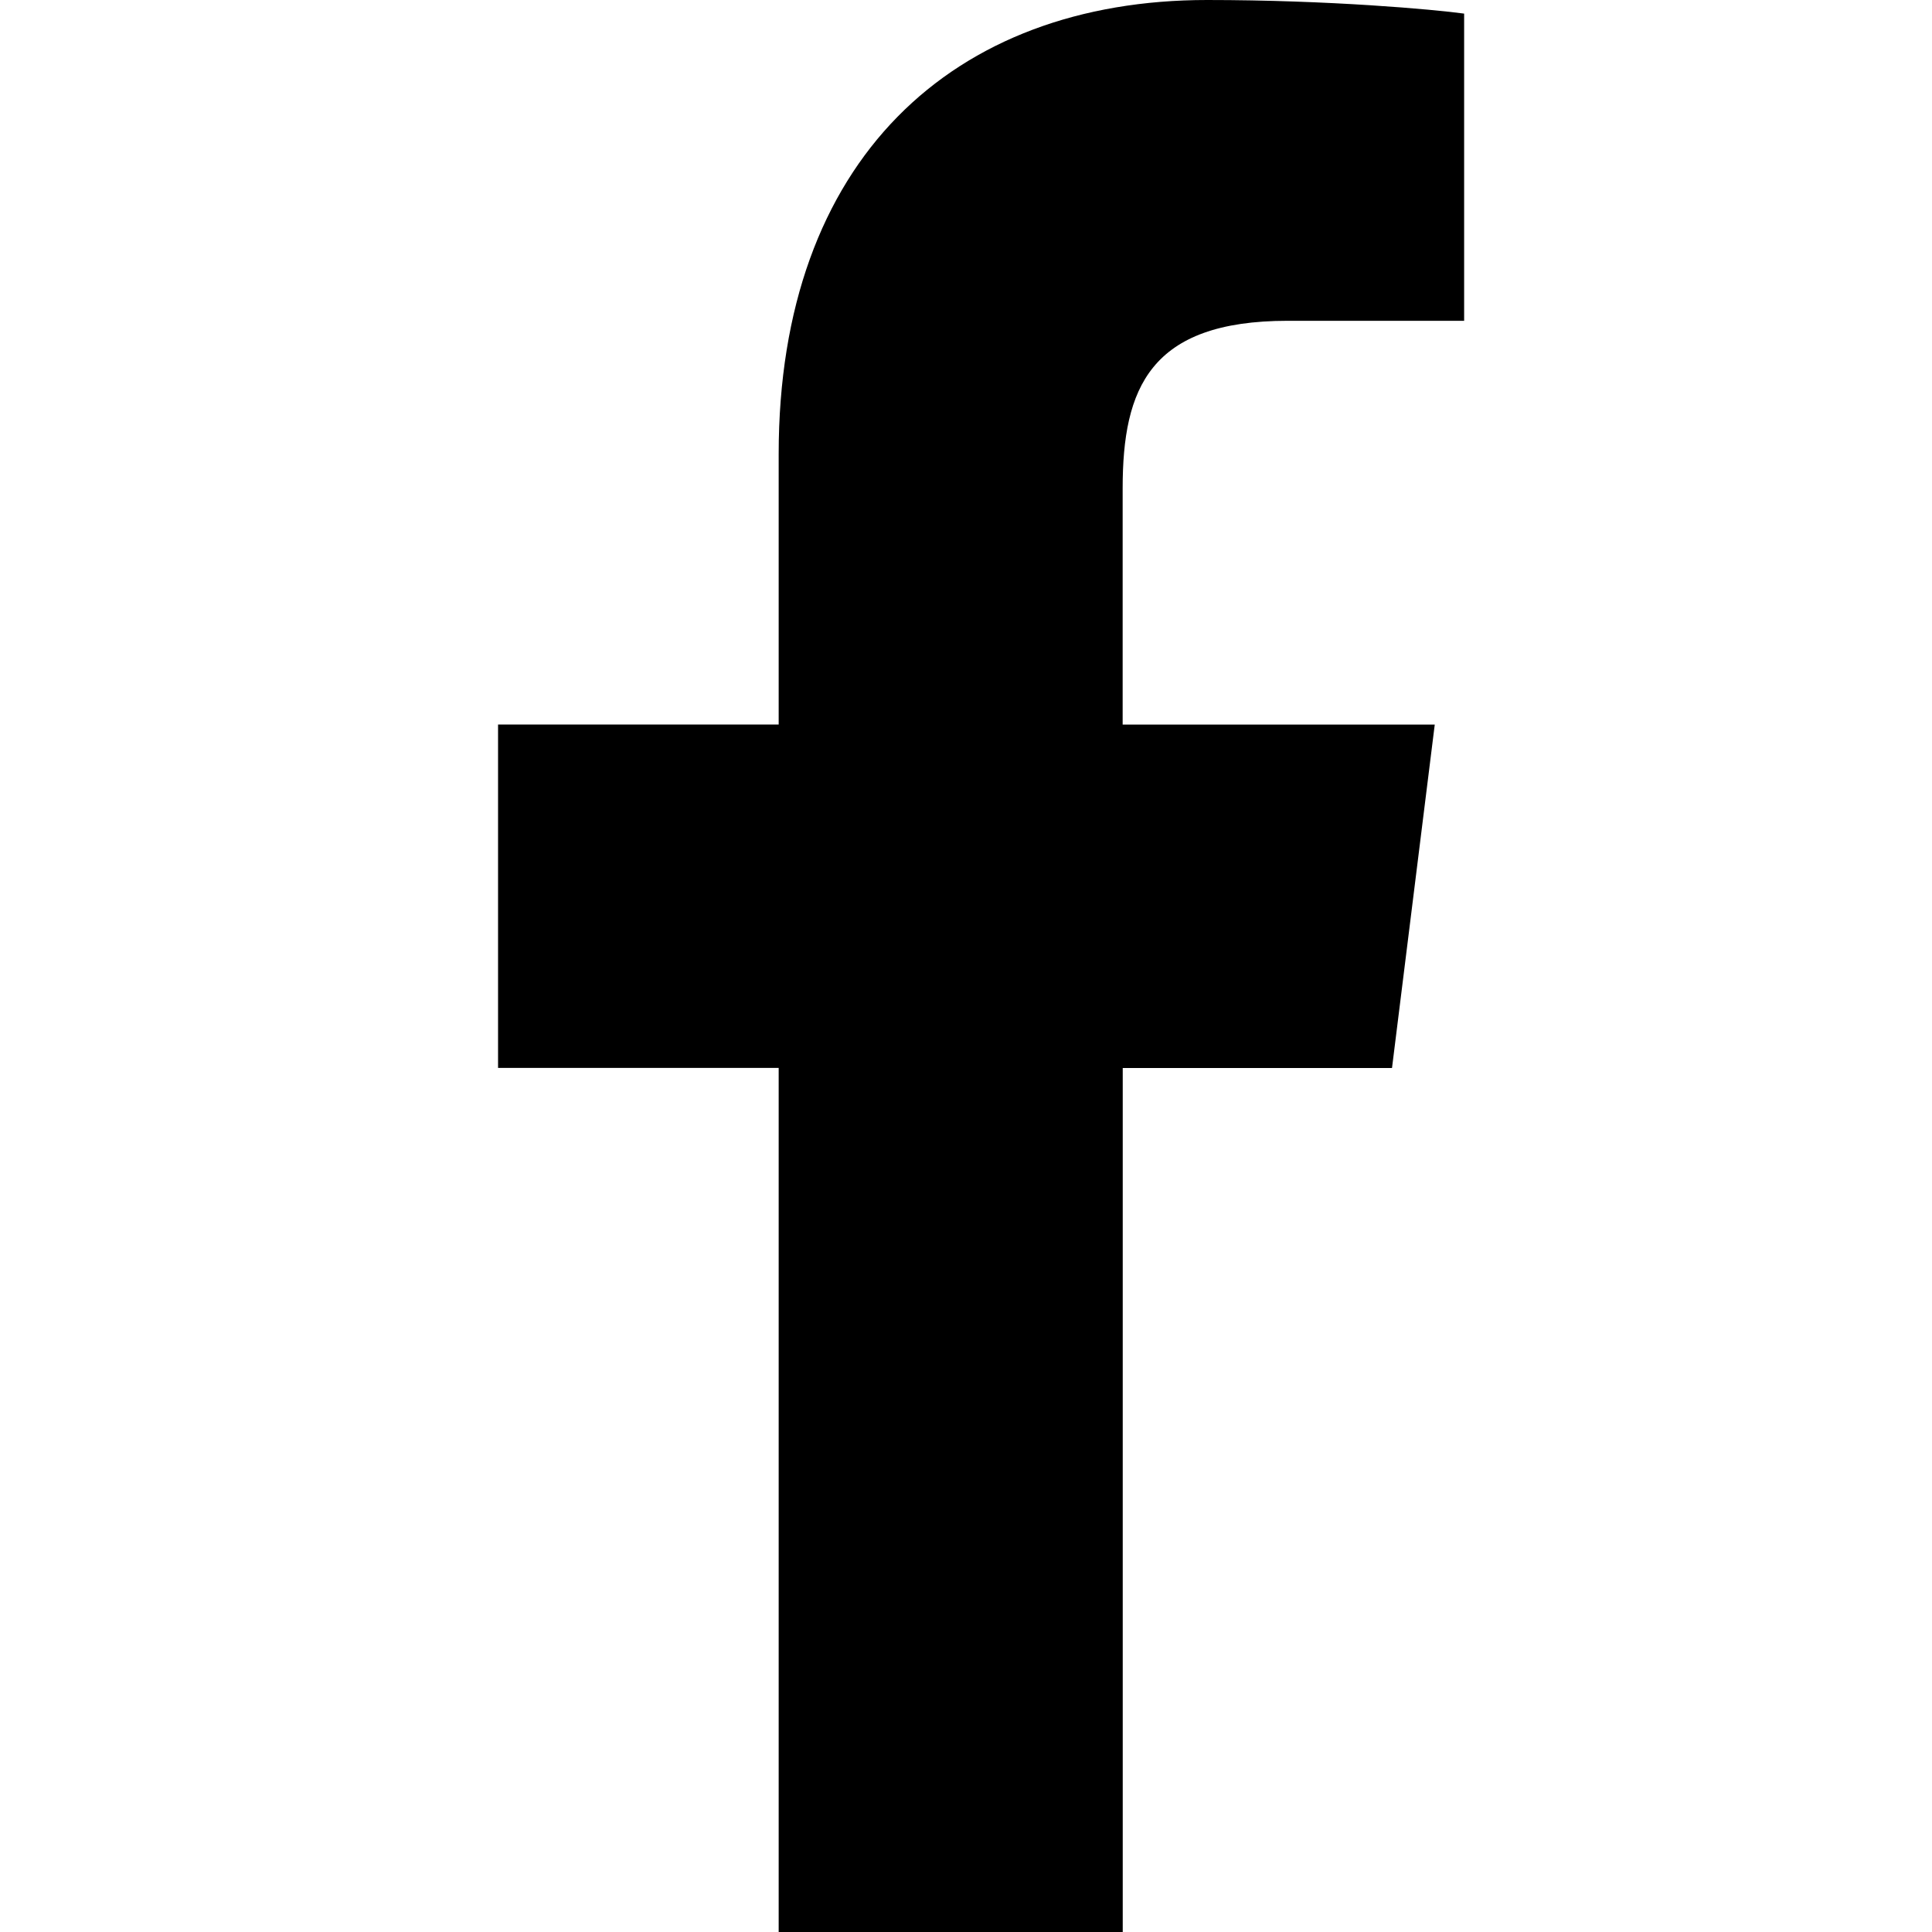
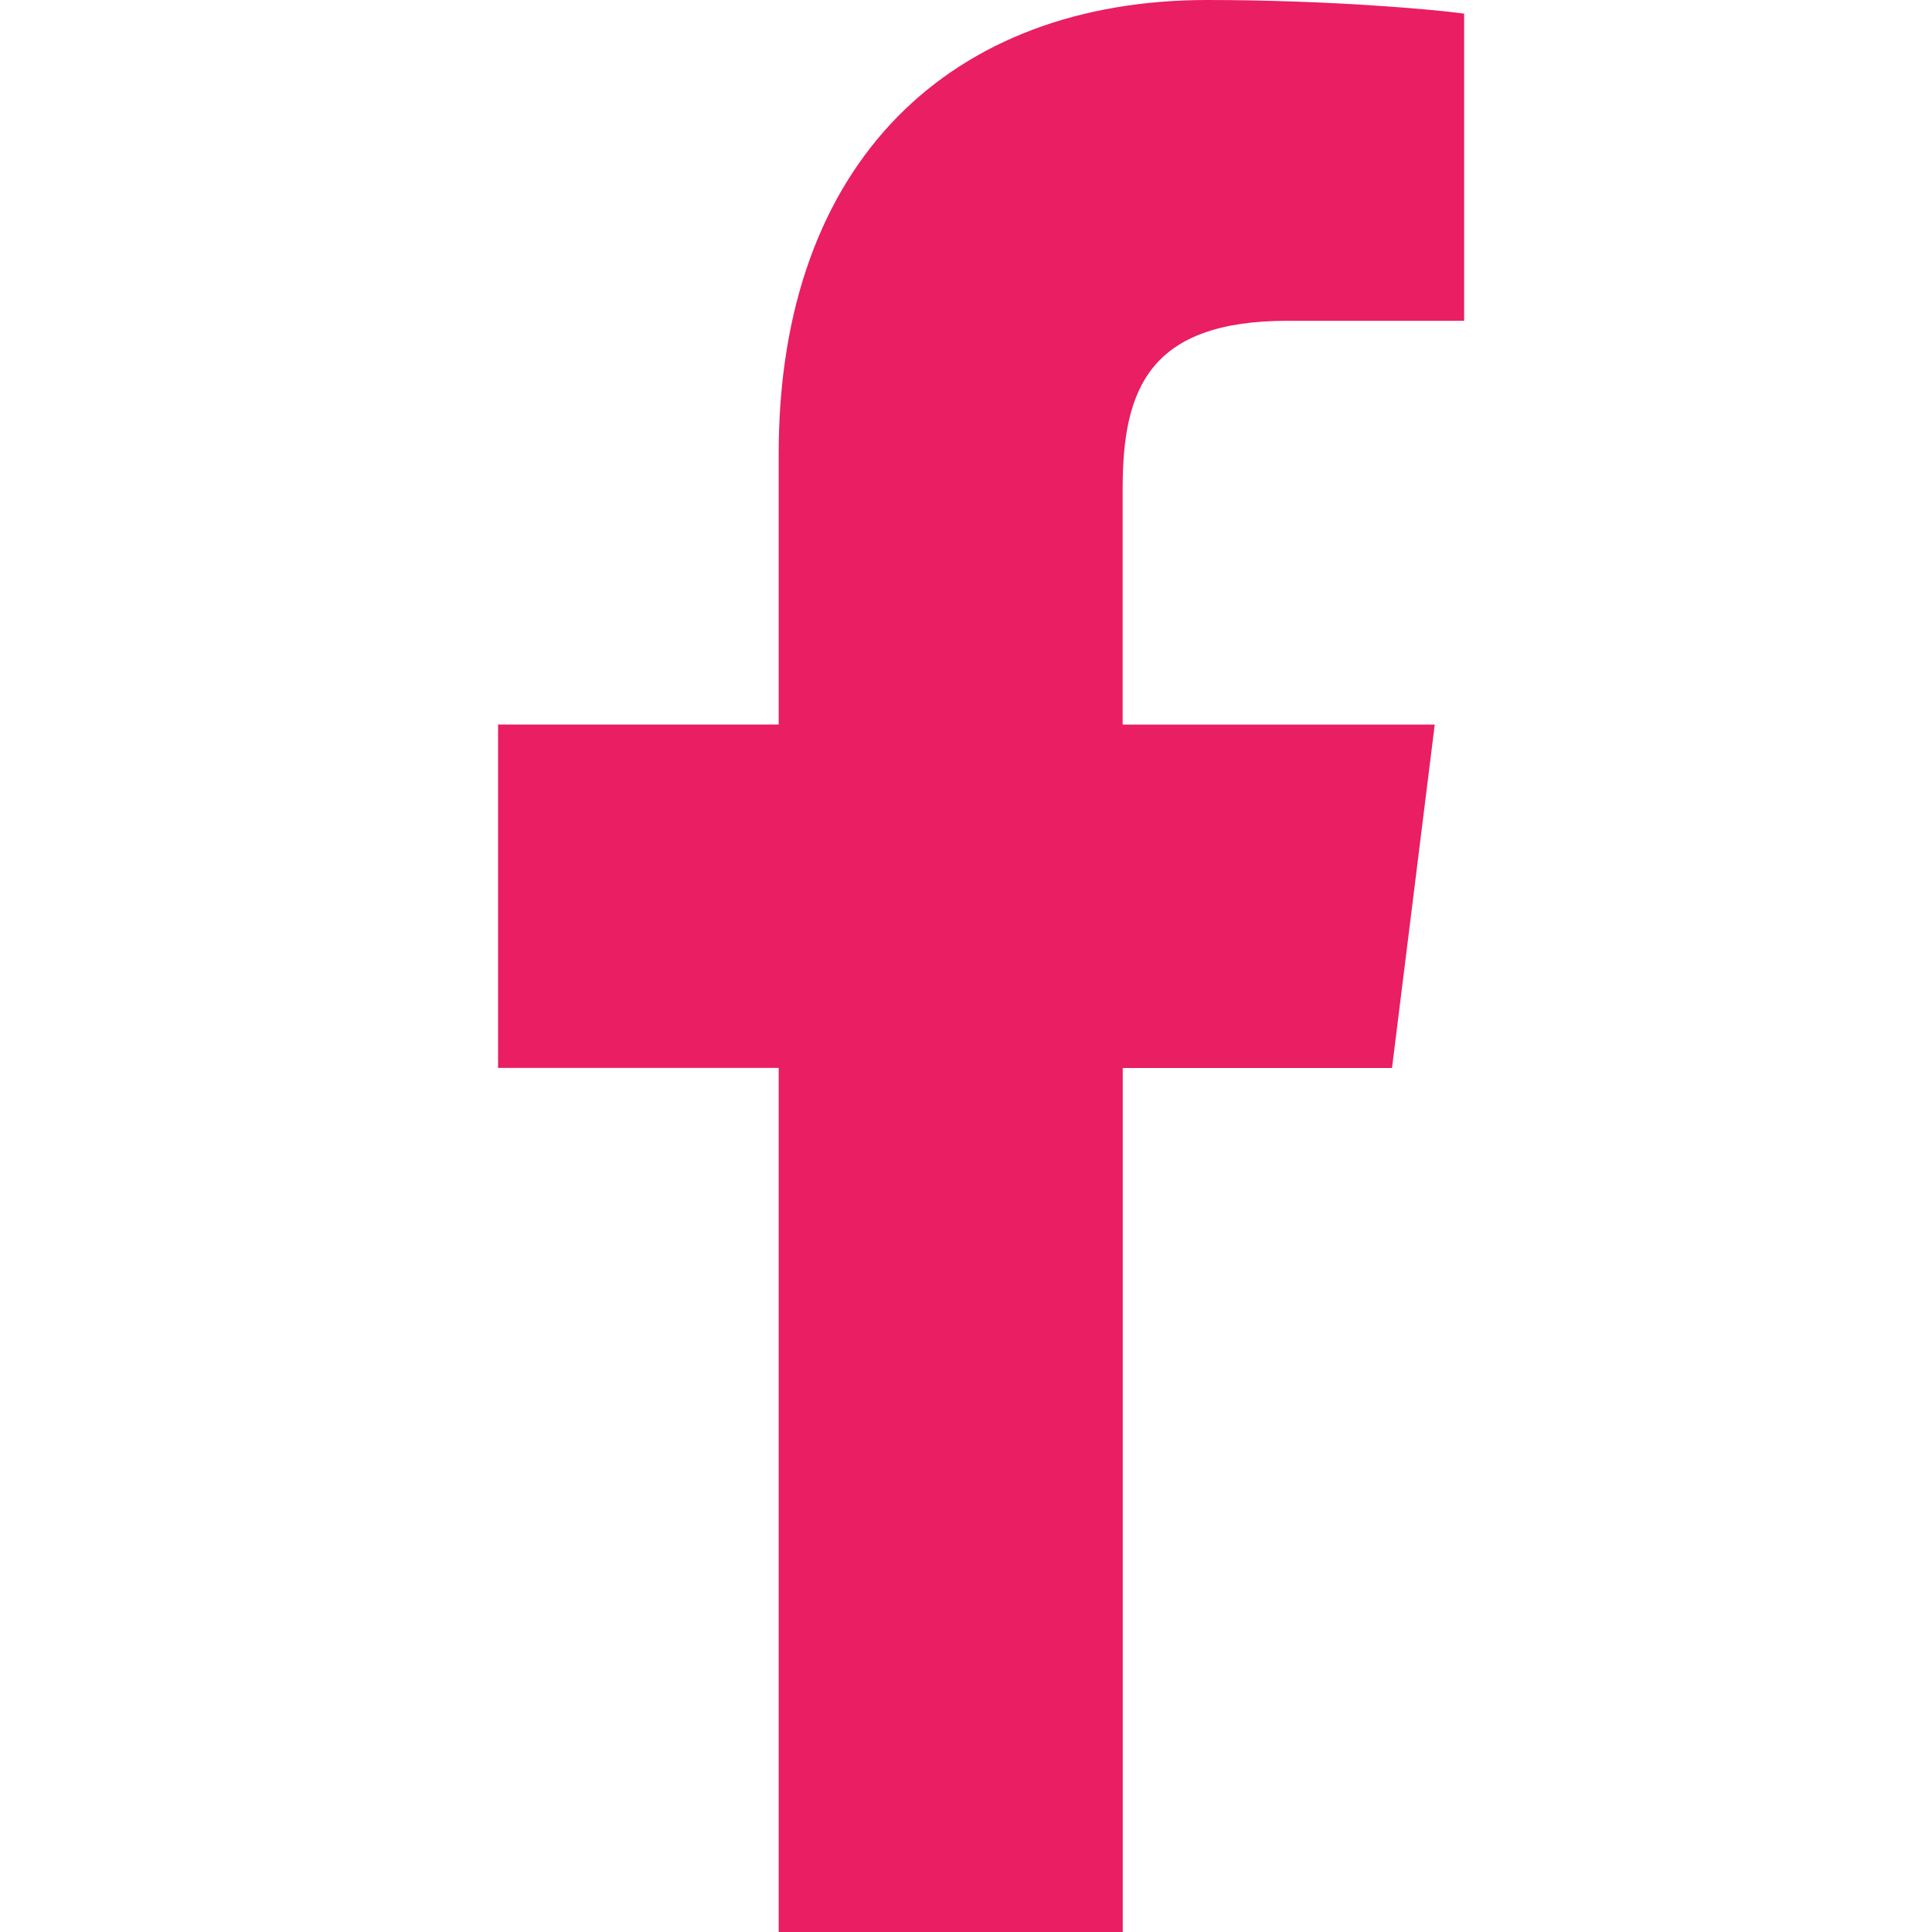
- <svg xmlns="http://www.w3.org/2000/svg" id="Bold" enable-background="new 0 0 24 24" height="512" viewBox="0 0 24 24" width="512">
+ <svg xmlns="http://www.w3.org/2000/svg" id="Bold" enable-background="new 0 0 24 24" height="512" viewBox="0 0 24 24" width="512" fill="#e91e63">
  <path d="m15.997 3.985h2.191v-3.816c-.378-.052-1.678-.169-3.192-.169-3.159 0-5.323 1.987-5.323 5.639v3.361h-3.486v4.266h3.486v10.734h4.274v-10.733h3.345l.531-4.266h-3.877v-2.939c.001-1.233.333-2.077 2.051-2.077z" />
</svg>
